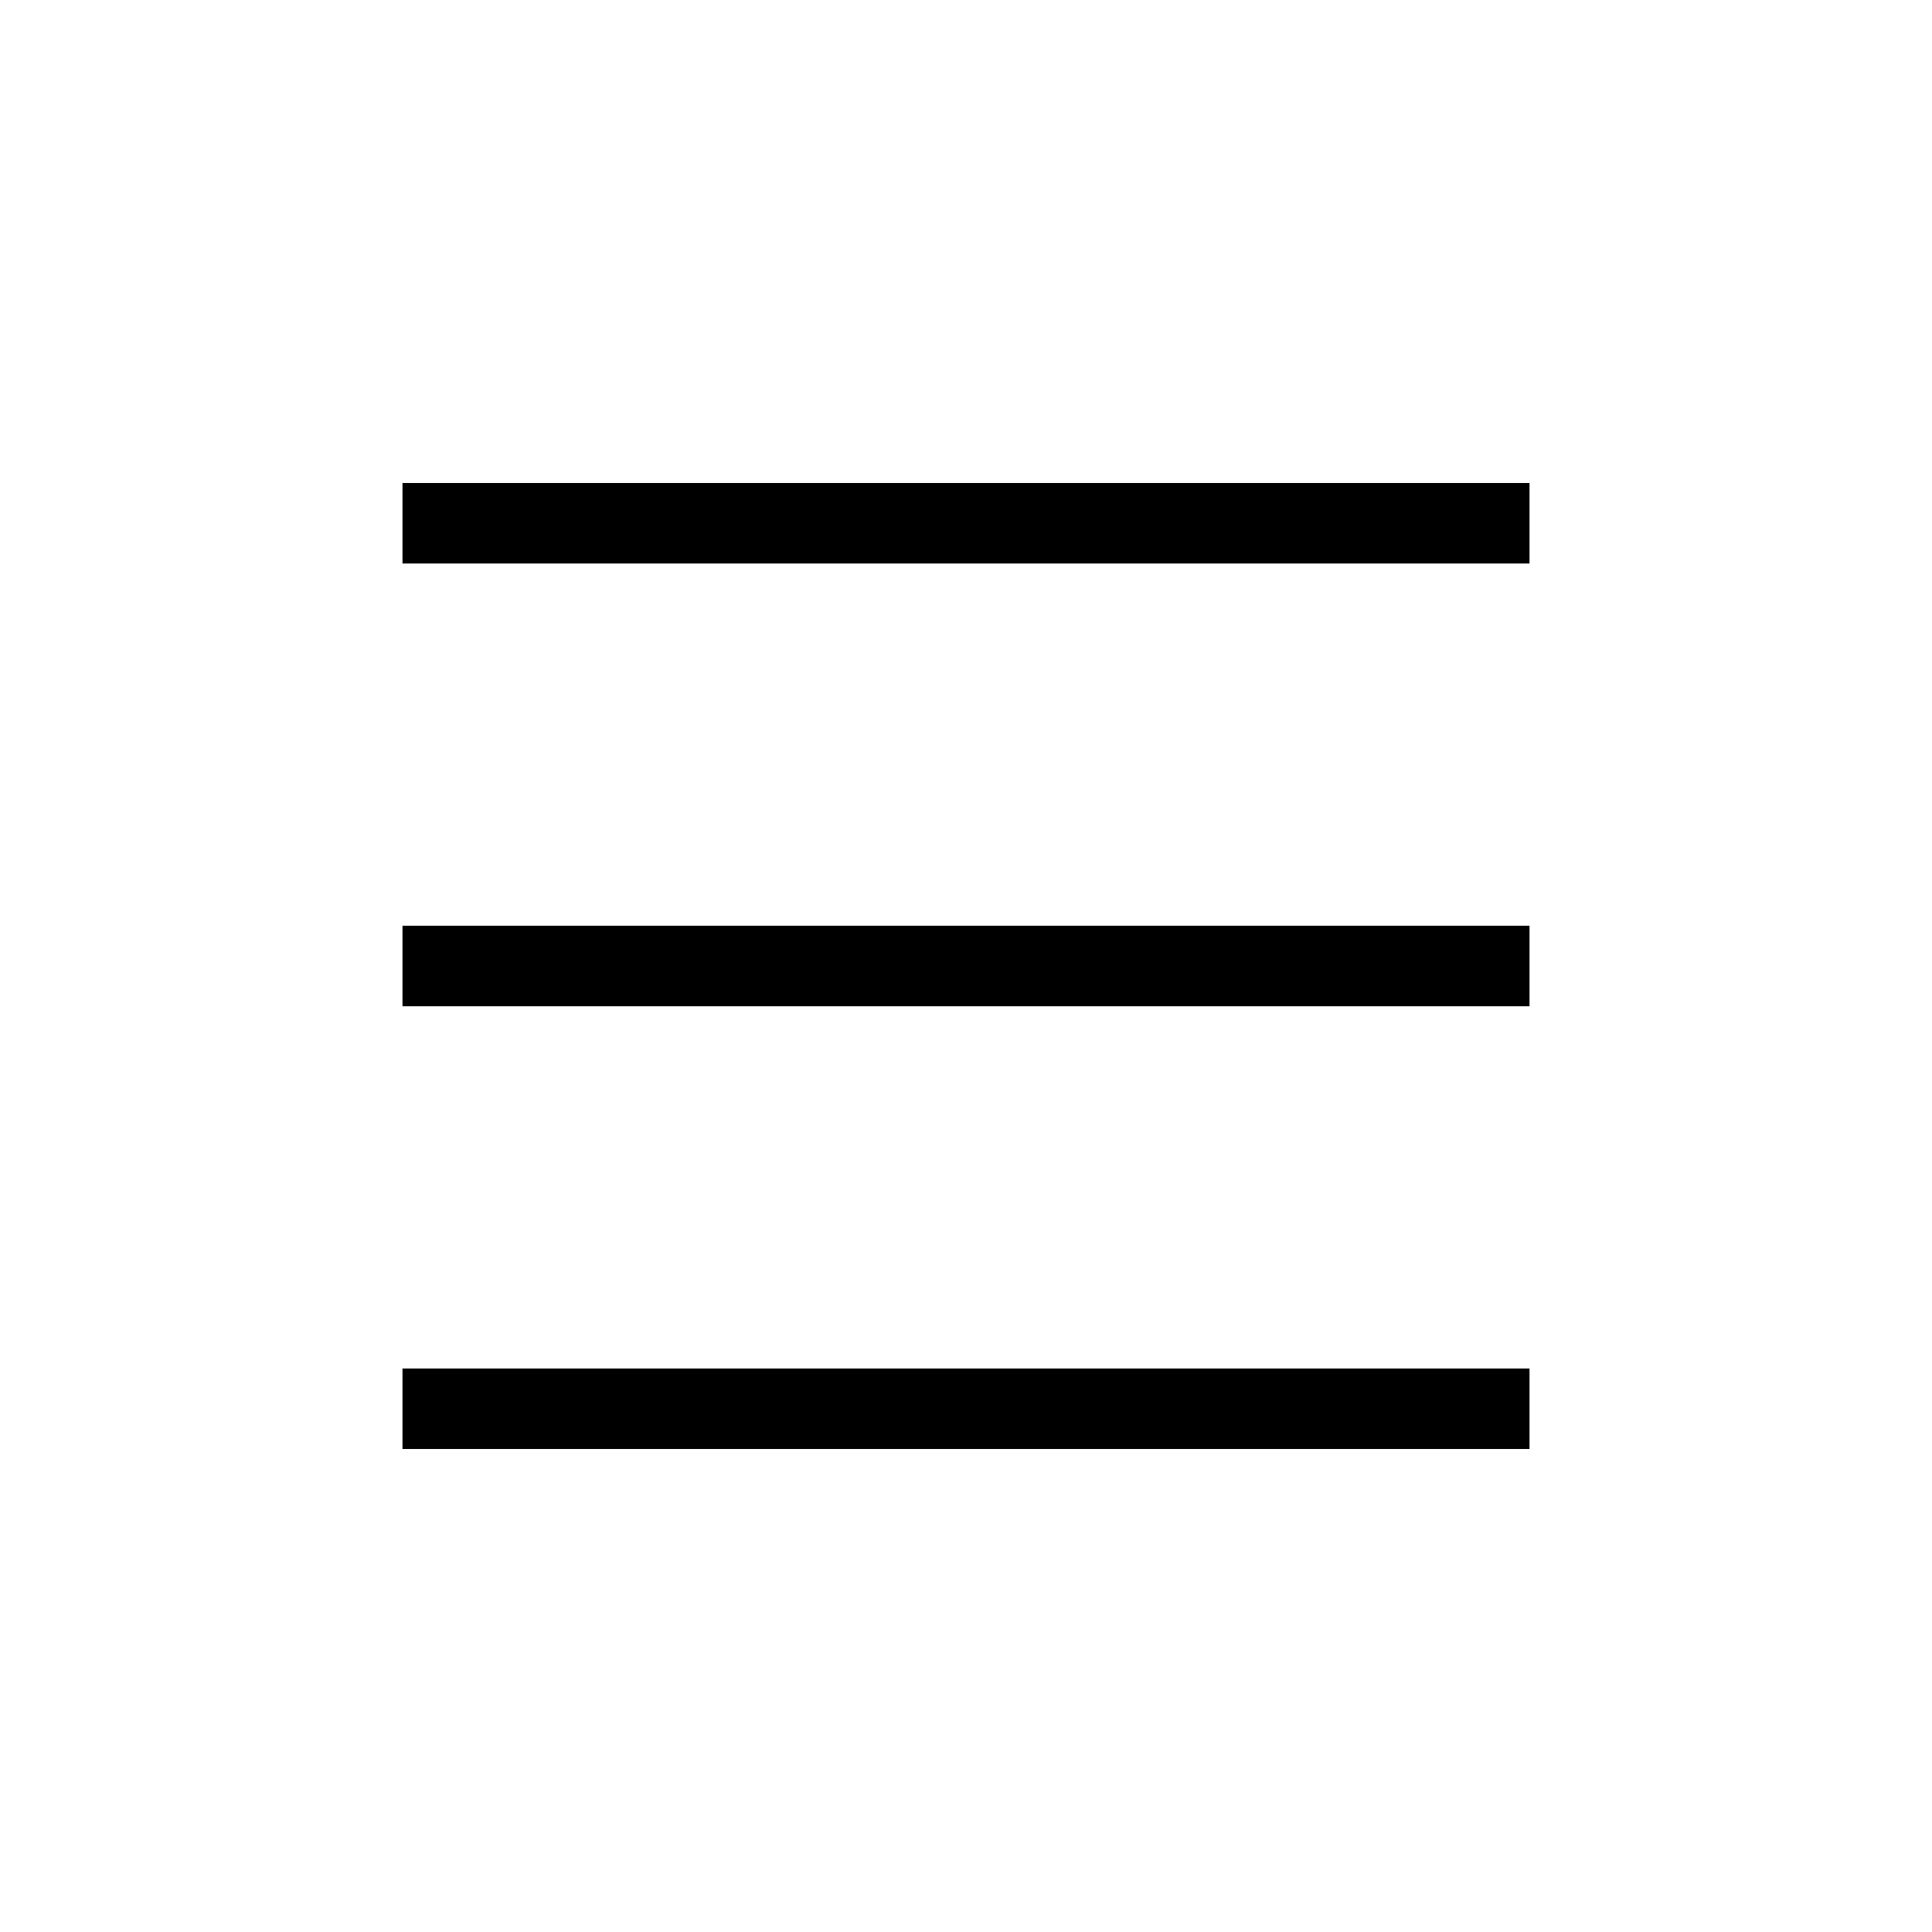
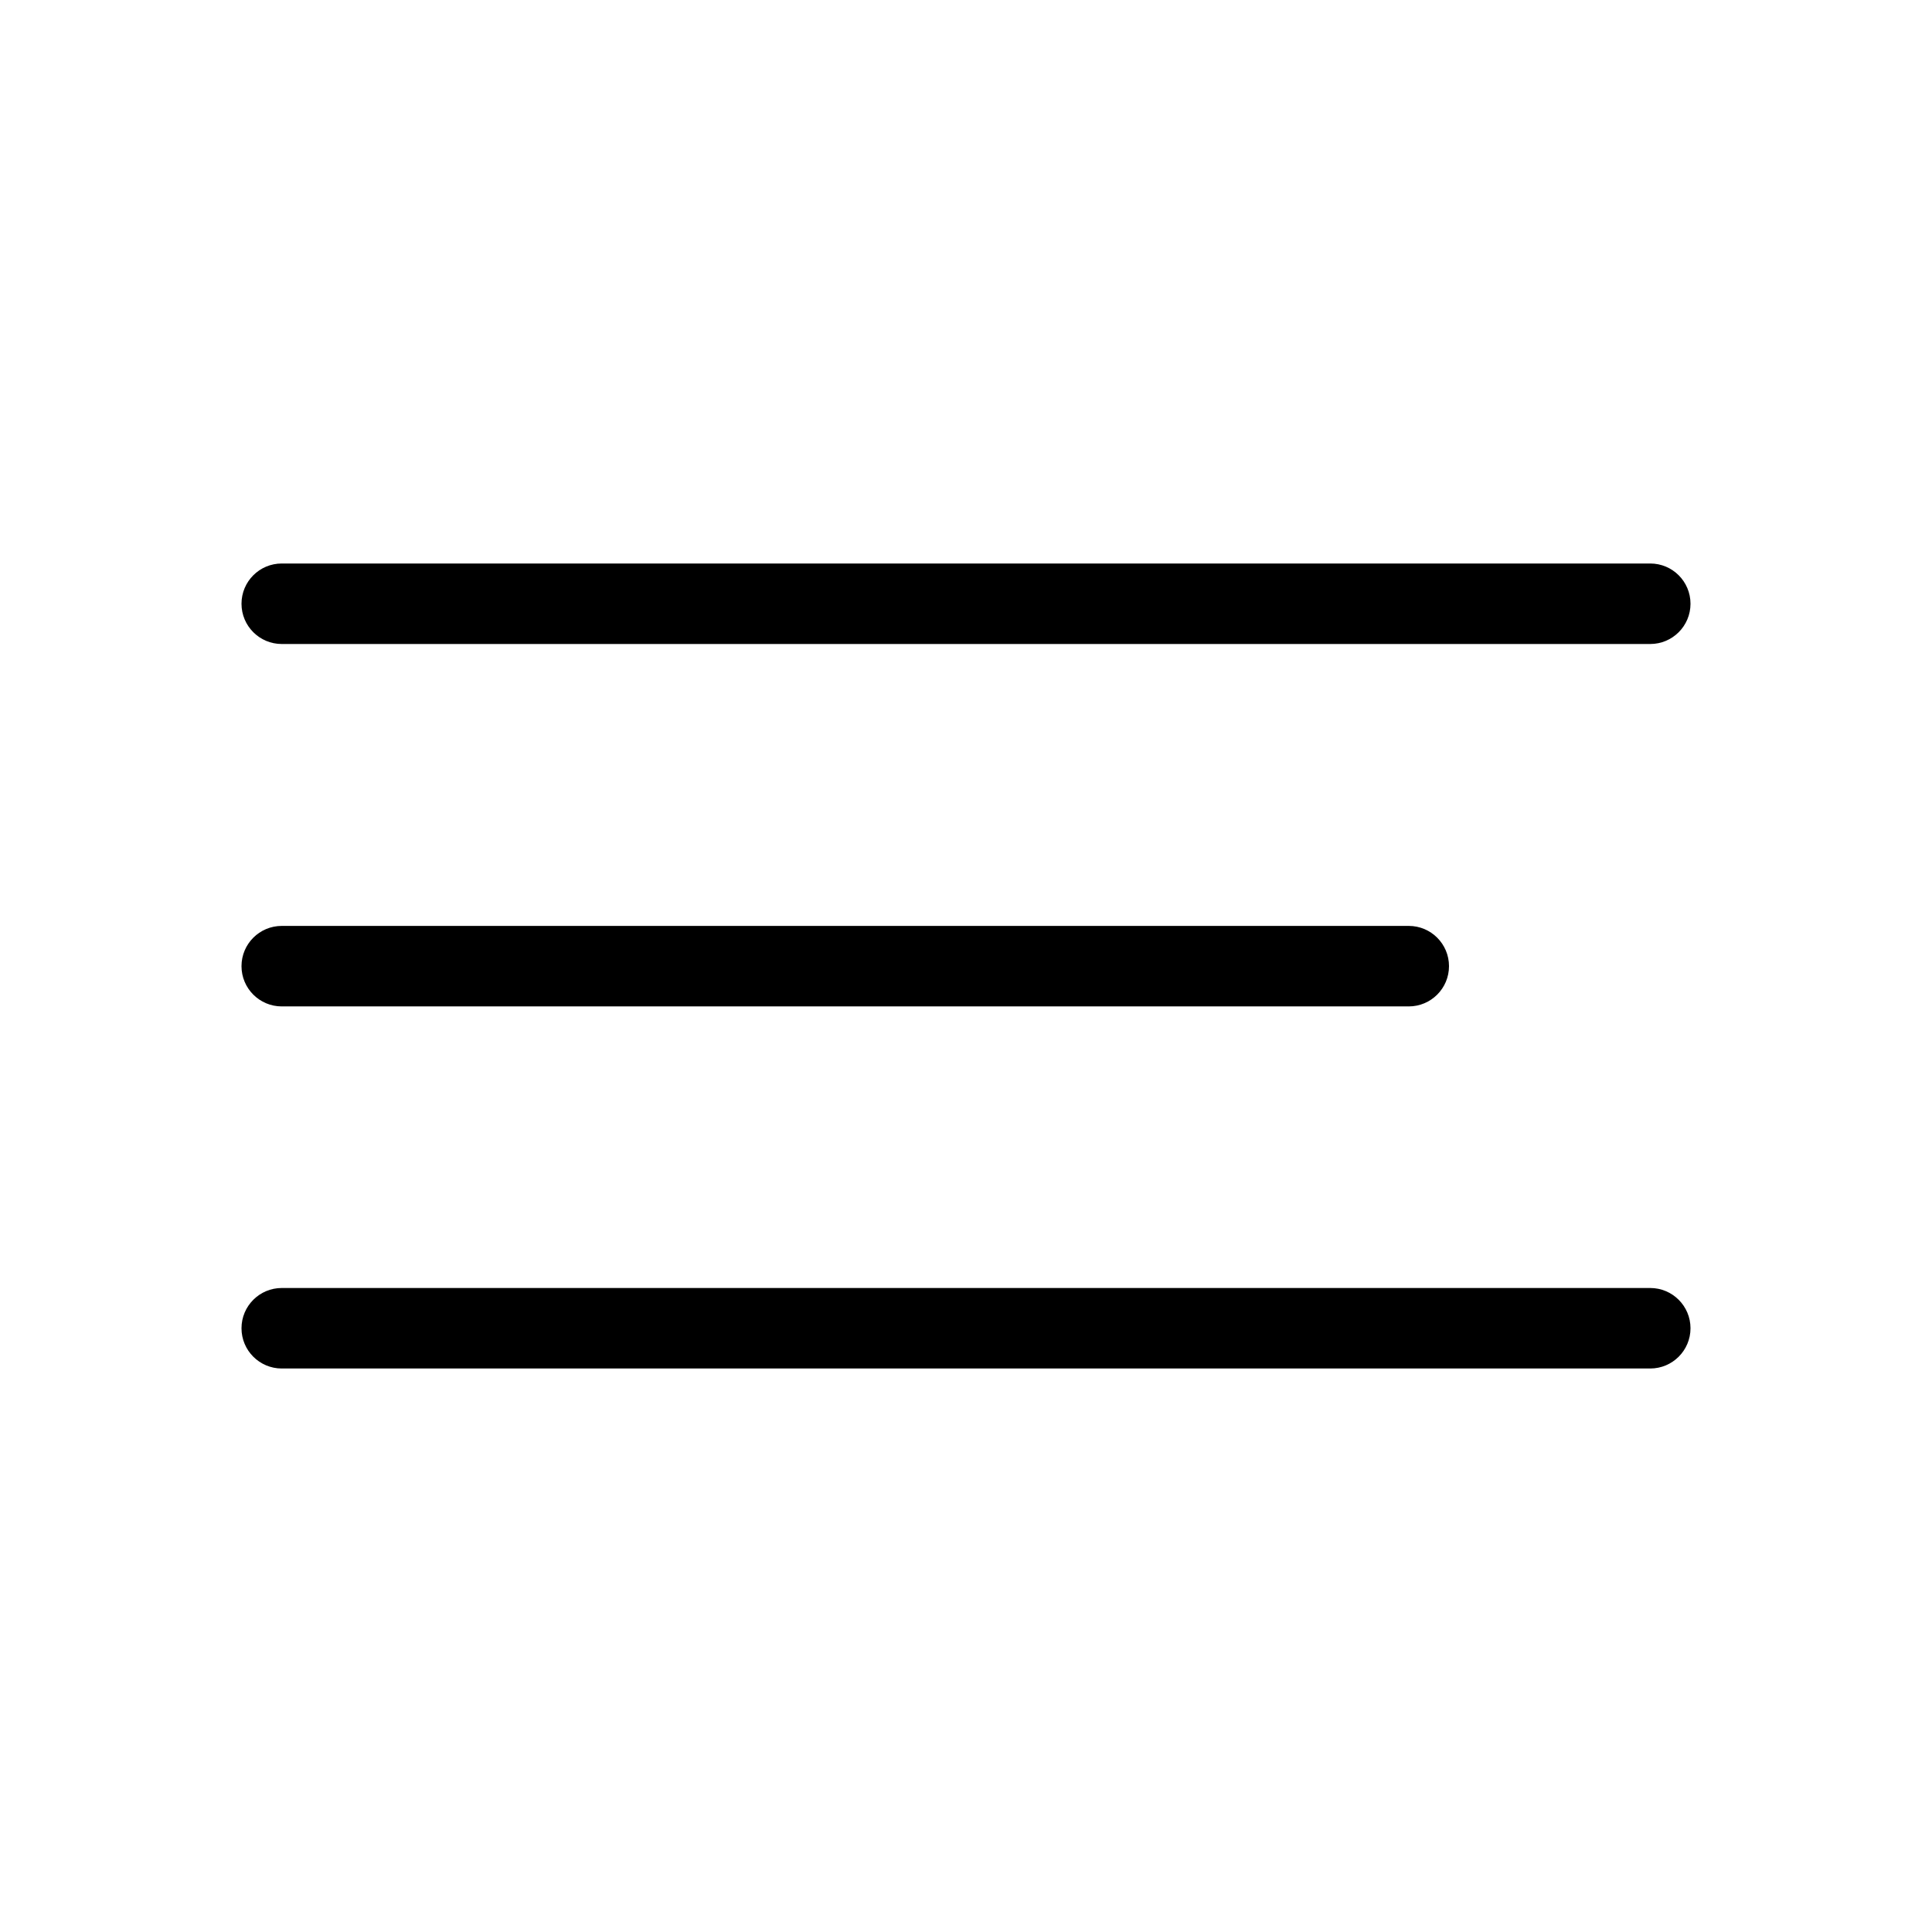
<svg xmlns="http://www.w3.org/2000/svg" width="24" height="24" viewBox="0 0 24 24" fill="none">
-   <rect x="5" y="6" width="14" height="1" fill="black" />
-   <rect x="5" y="11.5" width="14" height="1" fill="black" />
-   <rect x="5" y="17" width="14" height="1" fill="black" />
+   <rect x="3" y="7" width="18" height="1" rx="0.5" fill="black" />
+   <rect x="3" y="11.502" width="15" height="1" rx="0.5" fill="black" />
+   <path d="M3 16.5C3 16.224 3.224 16 3.5 16H20.5C20.776 16 21 16.224 21 16.5V16.5C21 16.776 20.776 17 20.5 17H3.5C3.224 17 3 16.776 3 16.5V16.5Z" fill="black" />
</svg>
